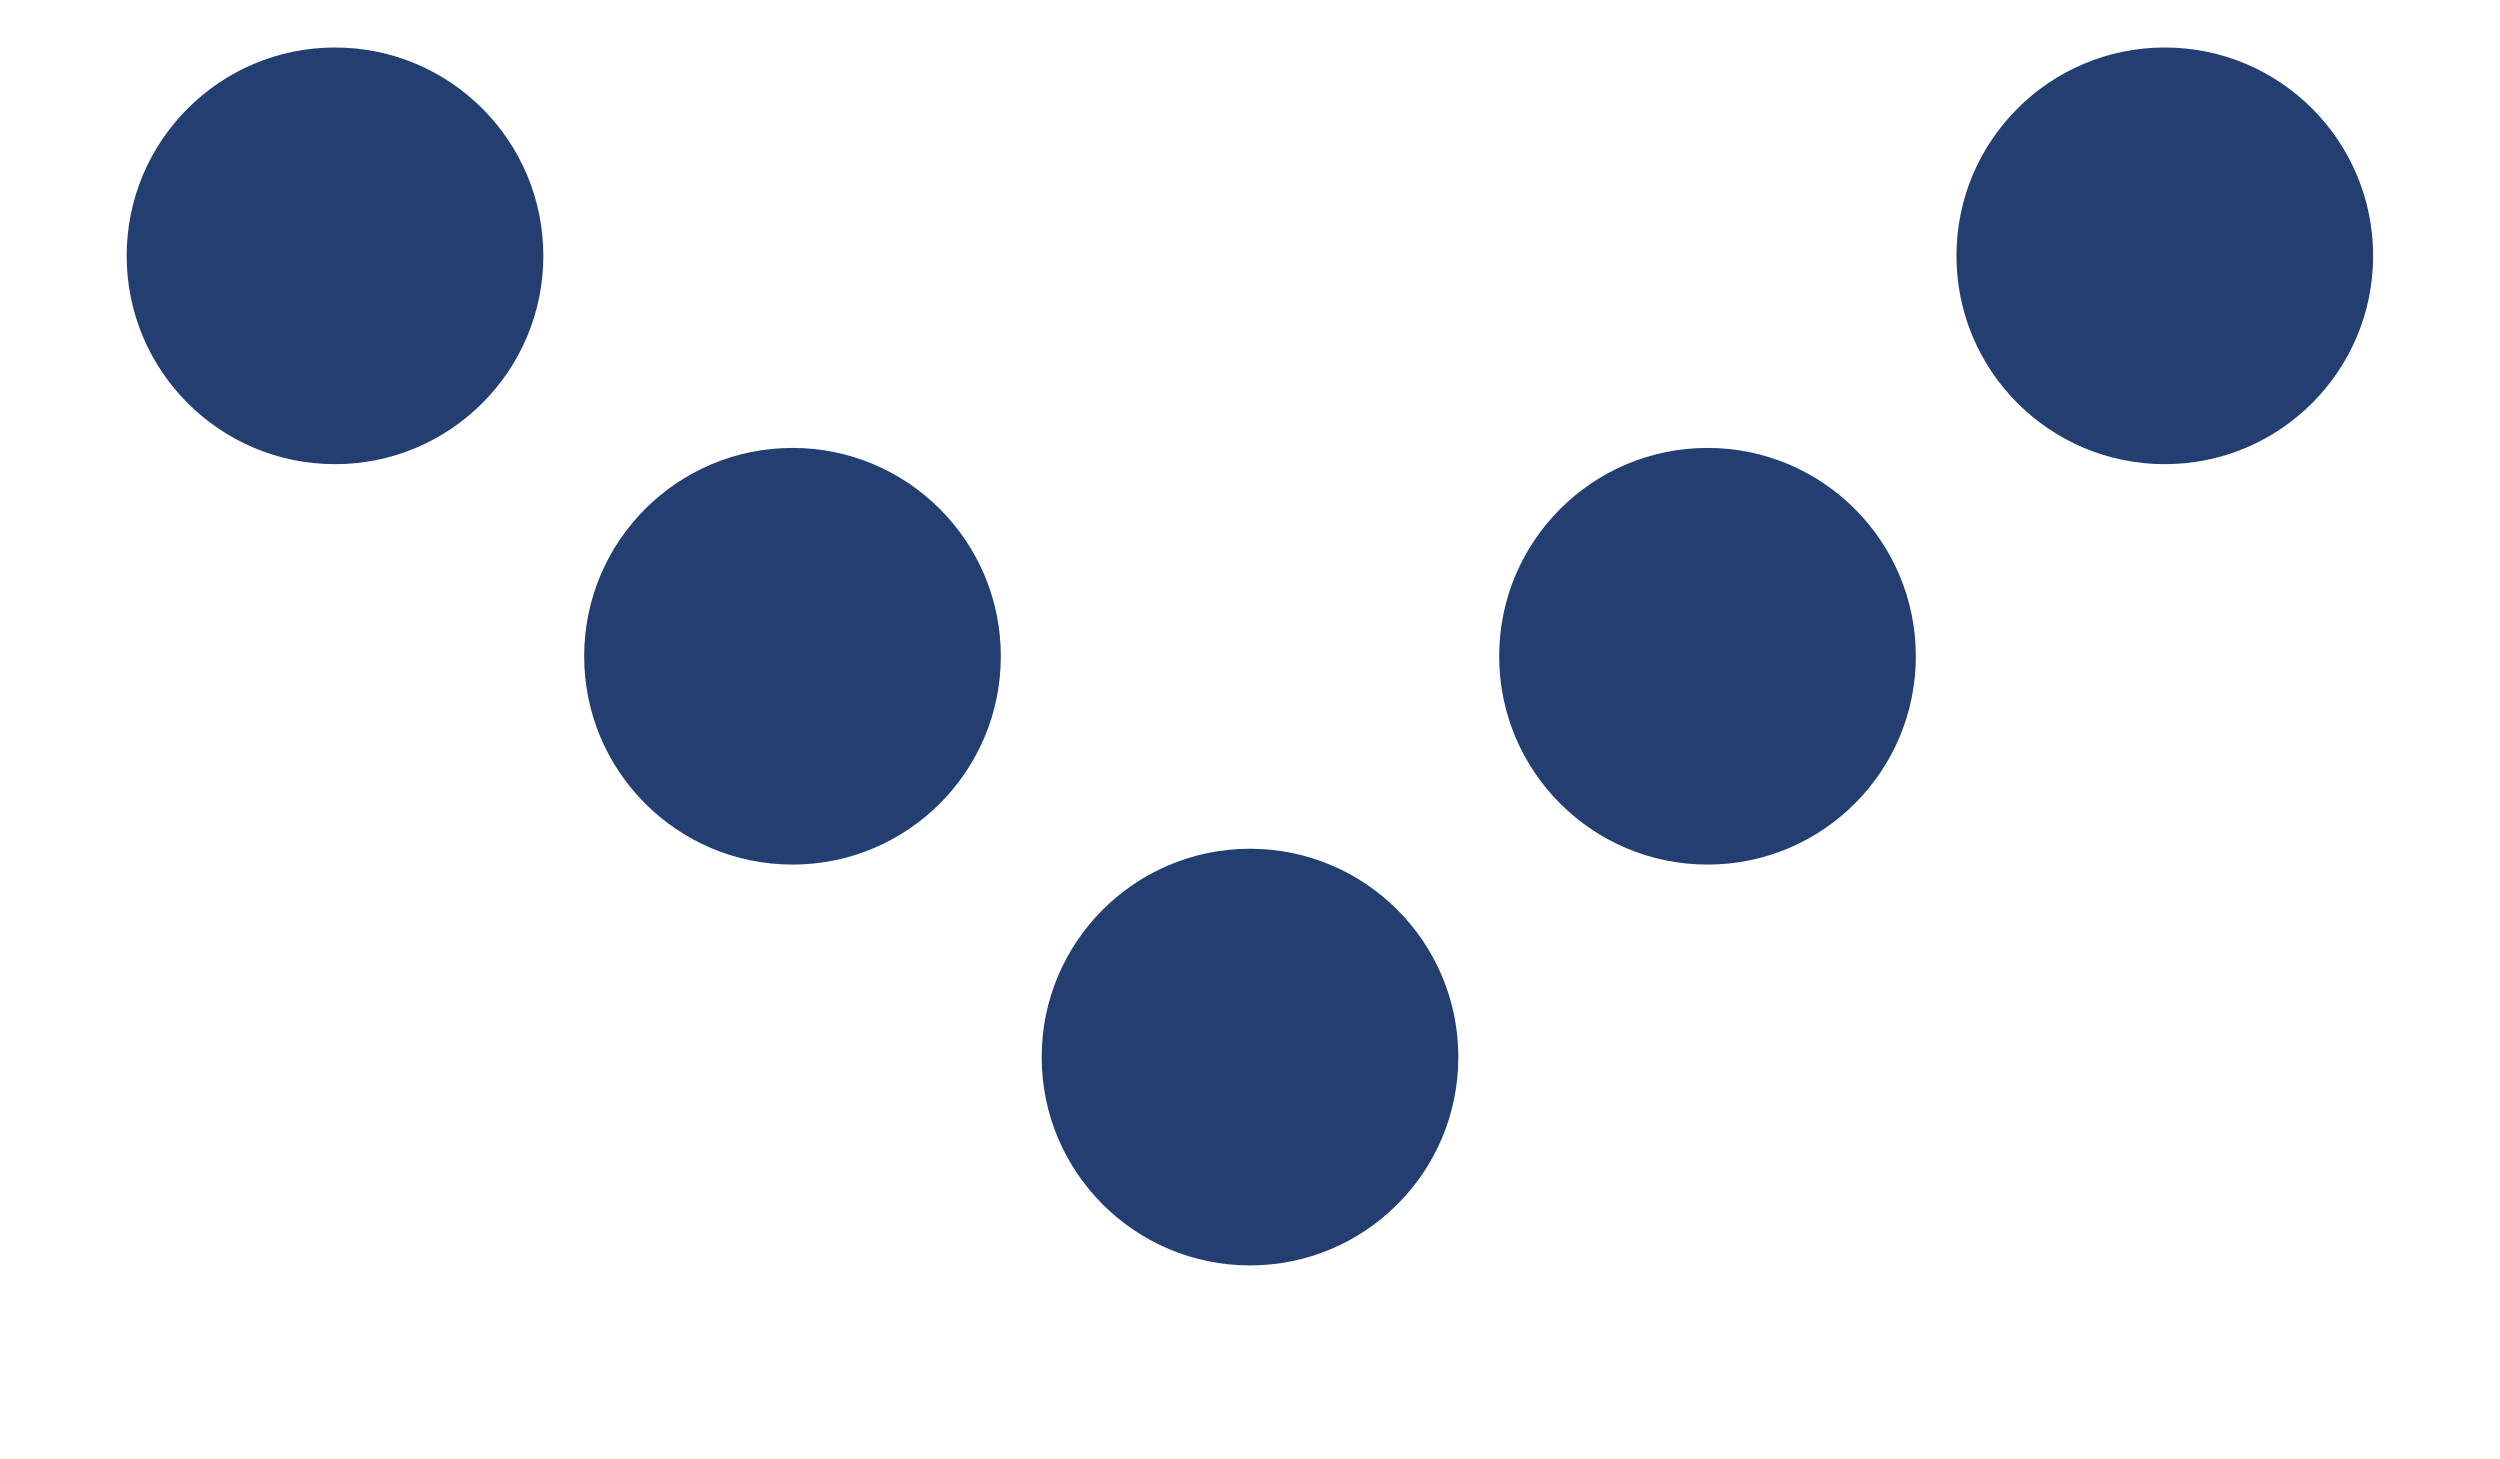
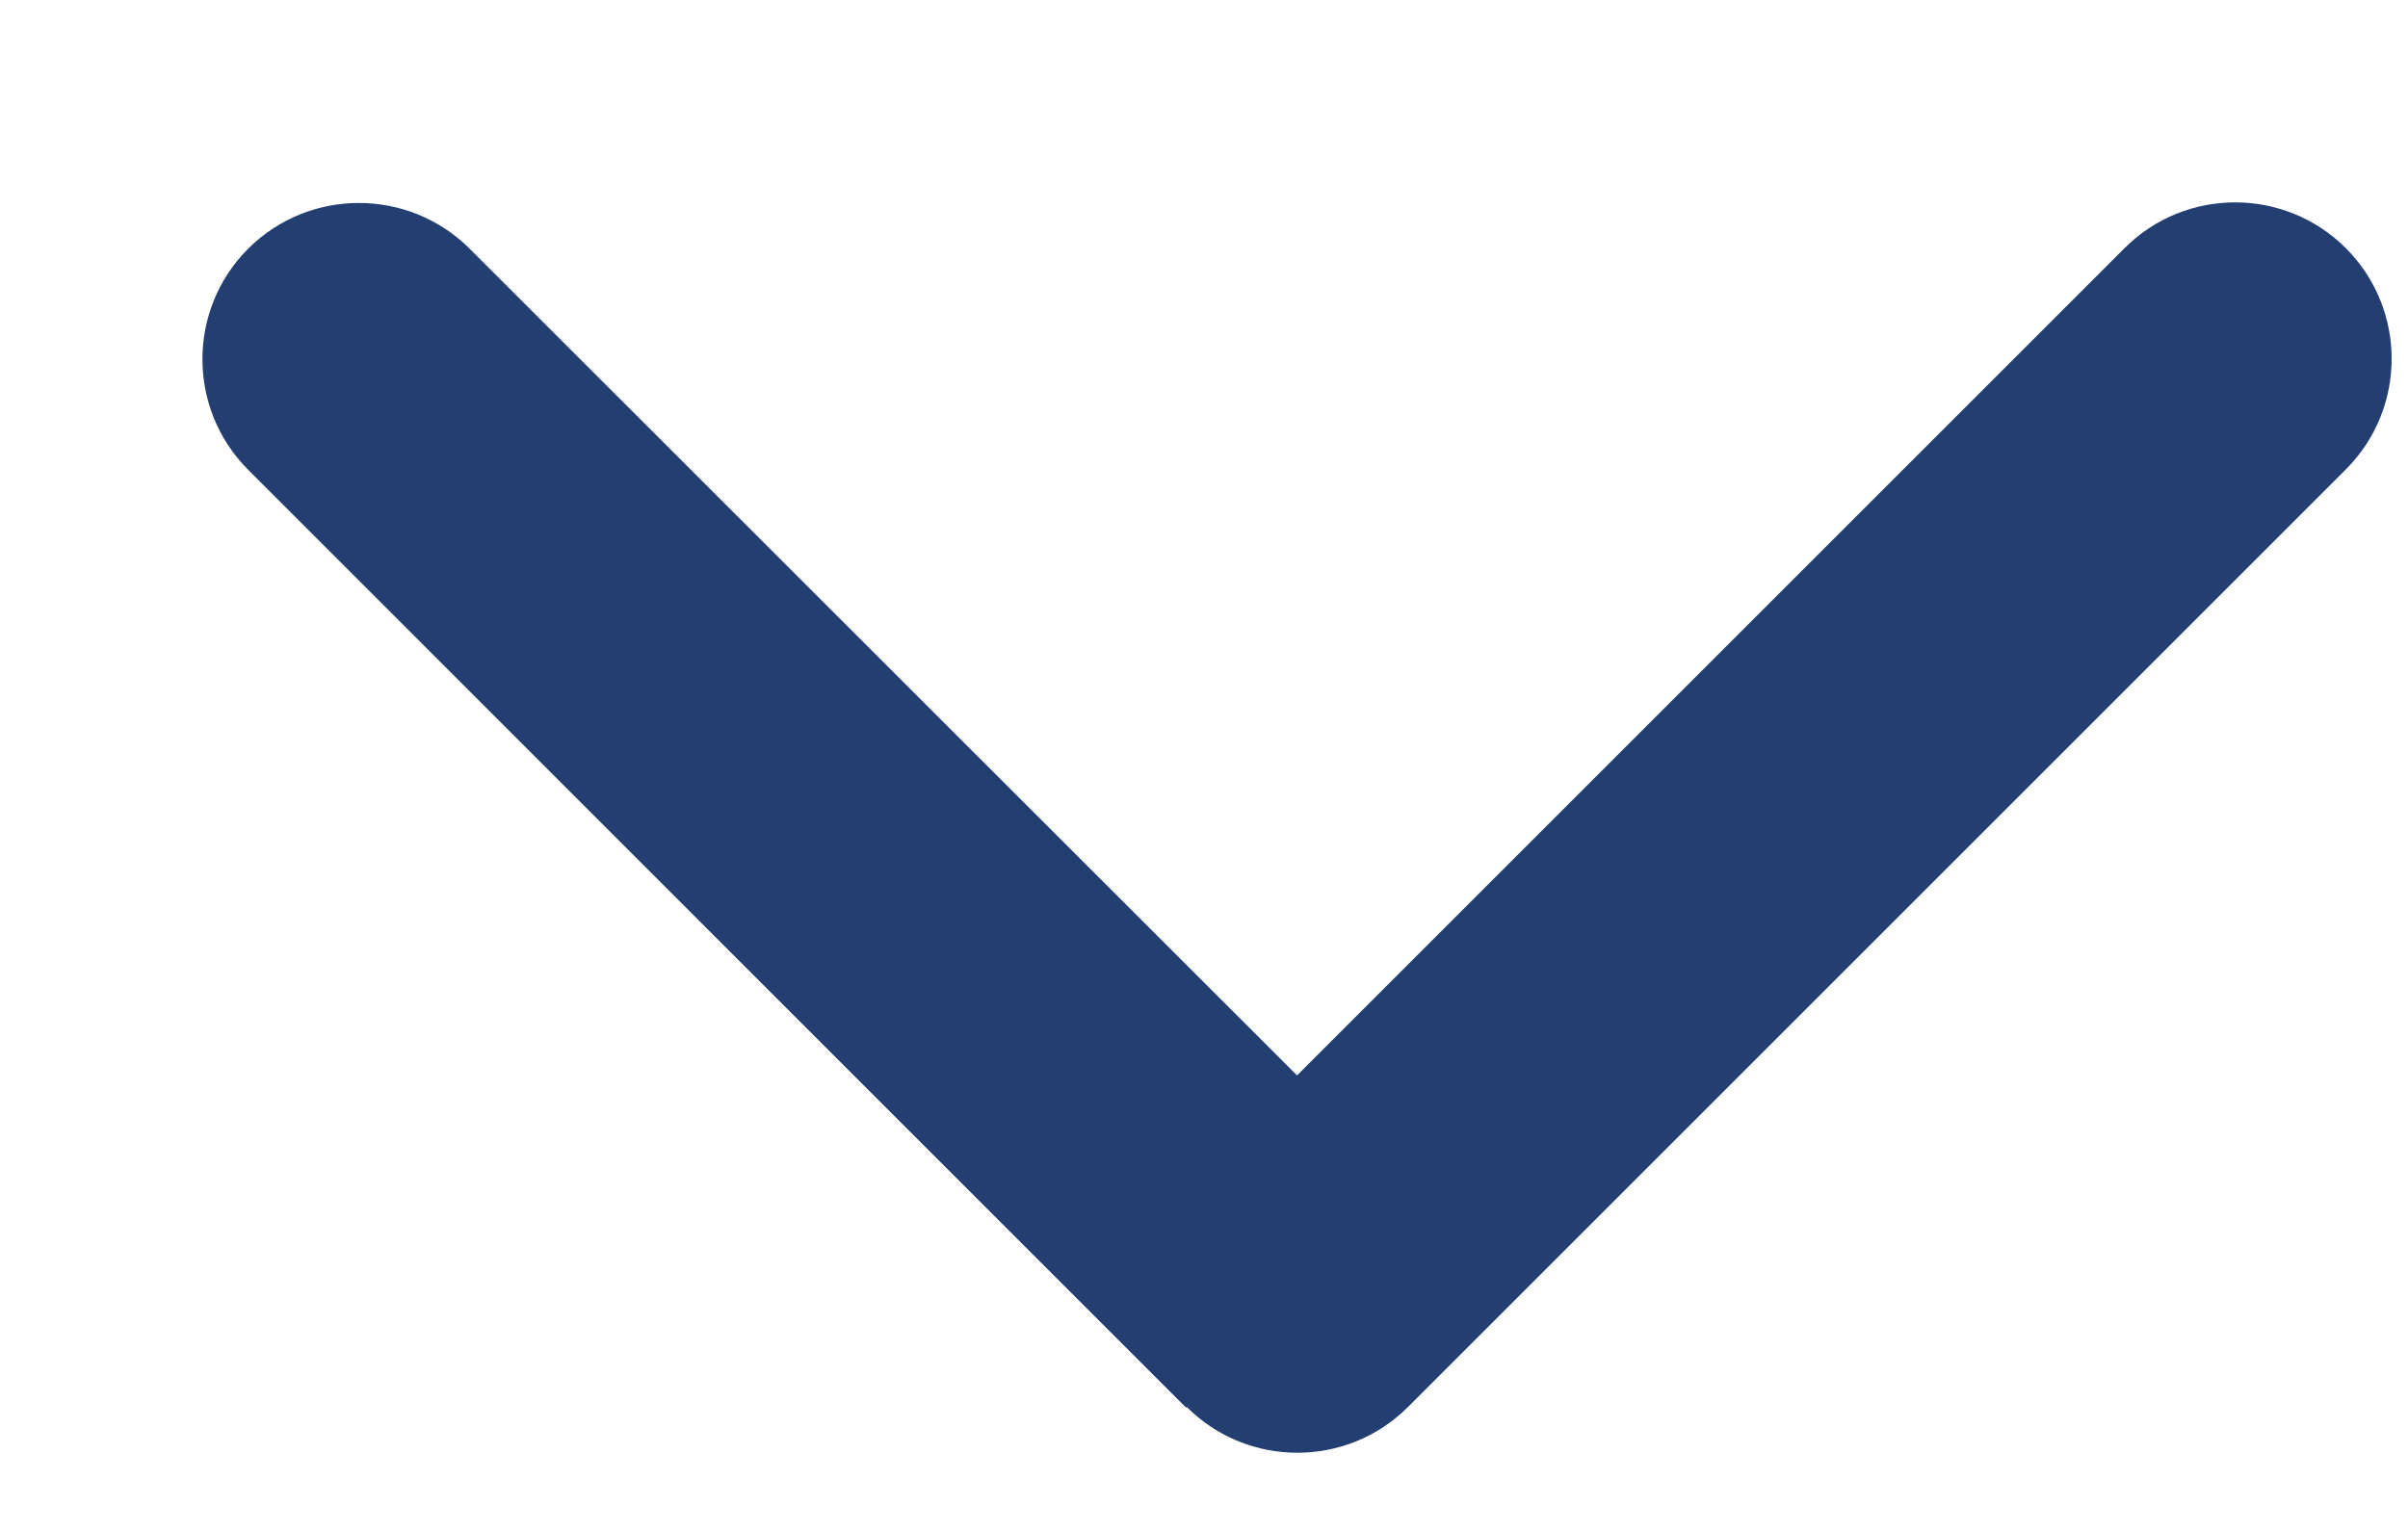
- <svg xmlns="http://www.w3.org/2000/svg" width="12px" height="7px" viewBox="0 0 12 7" version="1.1">
+ <svg xmlns="http://www.w3.org/2000/svg" width="11px" height="7px" viewBox="0 0 11 7" version="1.1">
  <g id="Page-1" stroke="none" stroke-width="1" fill="none" fill-rule="evenodd">
-     <g id="menu_arrow" transform="translate(0.608, 0.228)" fill="#233E70" fill-rule="nonzero">
-       <g id="Group" transform="translate(5.3915, 2.923) rotate(90) translate(-5.3915, -2.923) translate(2.4685, -2.4685)">
-         <circle id="Oval" cx="4.846" cy="5.391" r="1" />
-         <circle id="Oval" cx="2.922" cy="7.587" r="1" />
-         <circle id="Oval" cx="1" cy="9.783" r="1" />
-         <circle id="Oval" cx="2.922" cy="3.195" r="1" />
-         <circle id="Oval" cx="1" cy="1" r="1" />
-       </g>
+     <g id="chevron-down-solid" transform="translate(0.925, 0.925)" fill="#233E70" fill-rule="nonzero">
+       <path d="M4.496,5.504 C4.775,5.783 5.228,5.783 5.507,5.504 L9.791,1.22 C10.07,0.941 10.07,0.488 9.791,0.209 C9.512,-0.07 9.059,-0.07 8.78,0.209 L5,3.989 L1.22,0.211 C0.941,-0.067 0.488,-0.067 0.209,0.211 C-0.07,0.49 -0.07,0.943 0.209,1.222 L4.493,5.507 L4.496,5.504 Z" id="Path" />
    </g>
  </g>
</svg>
